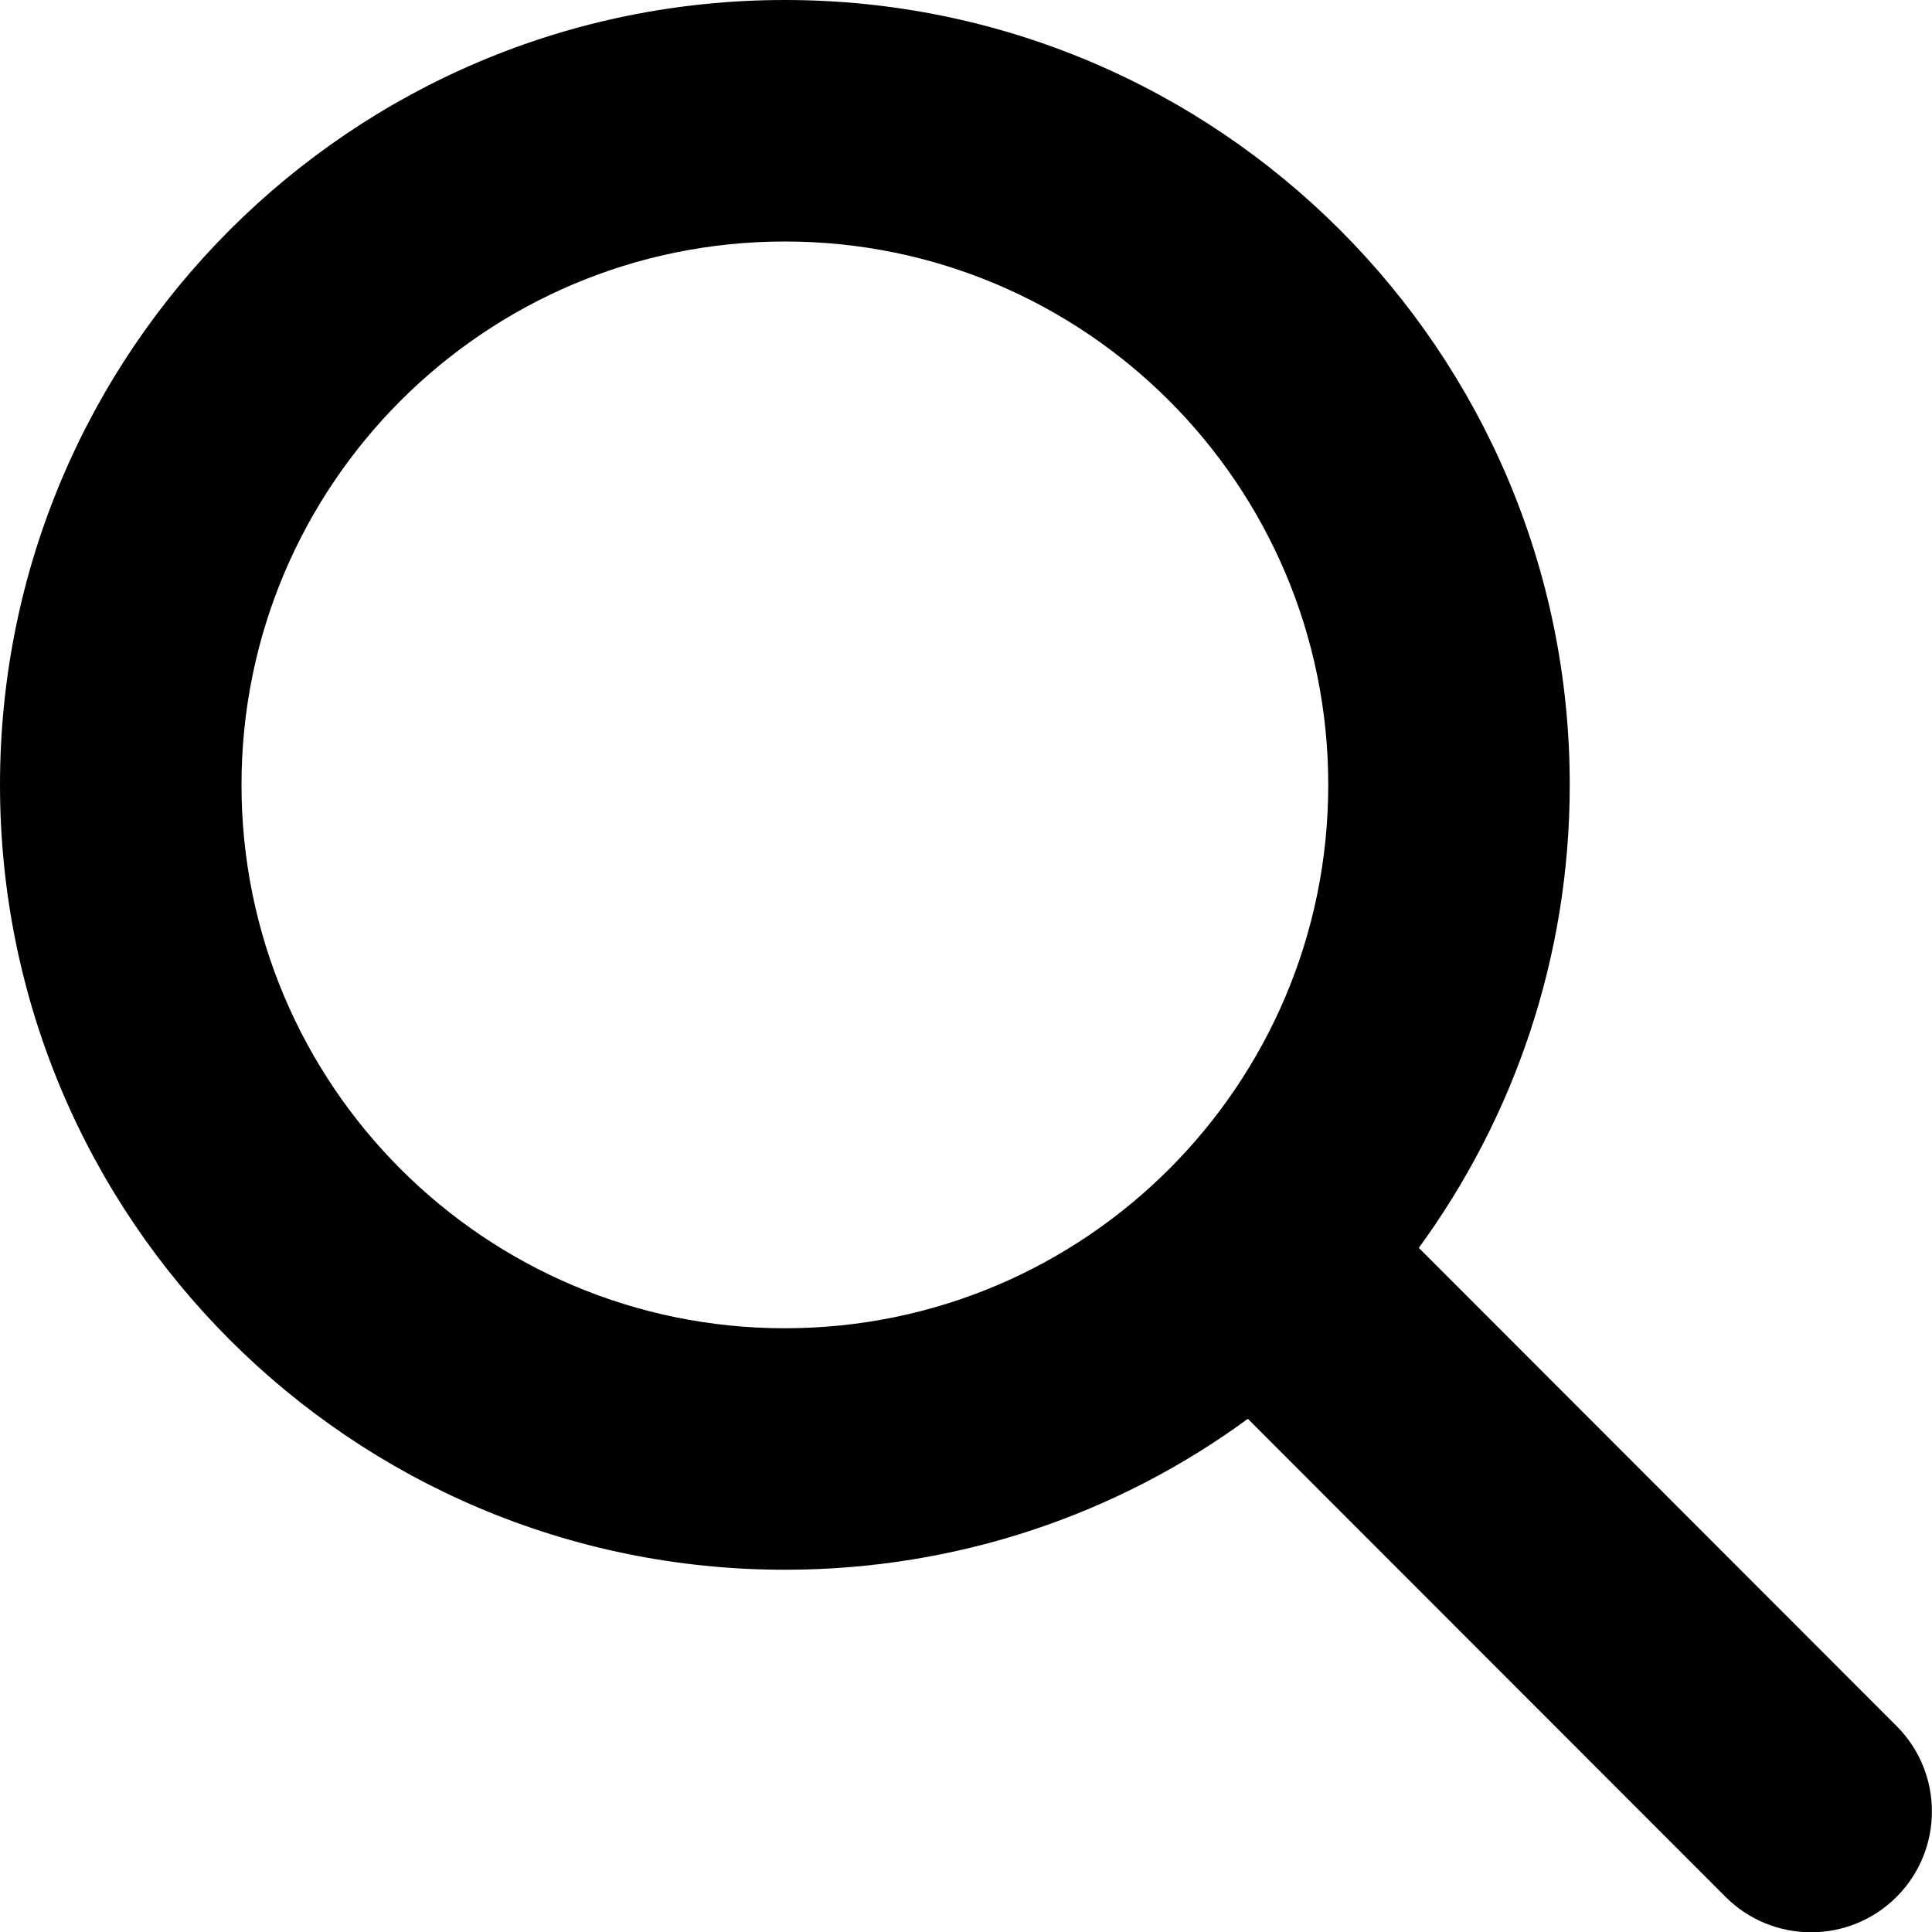
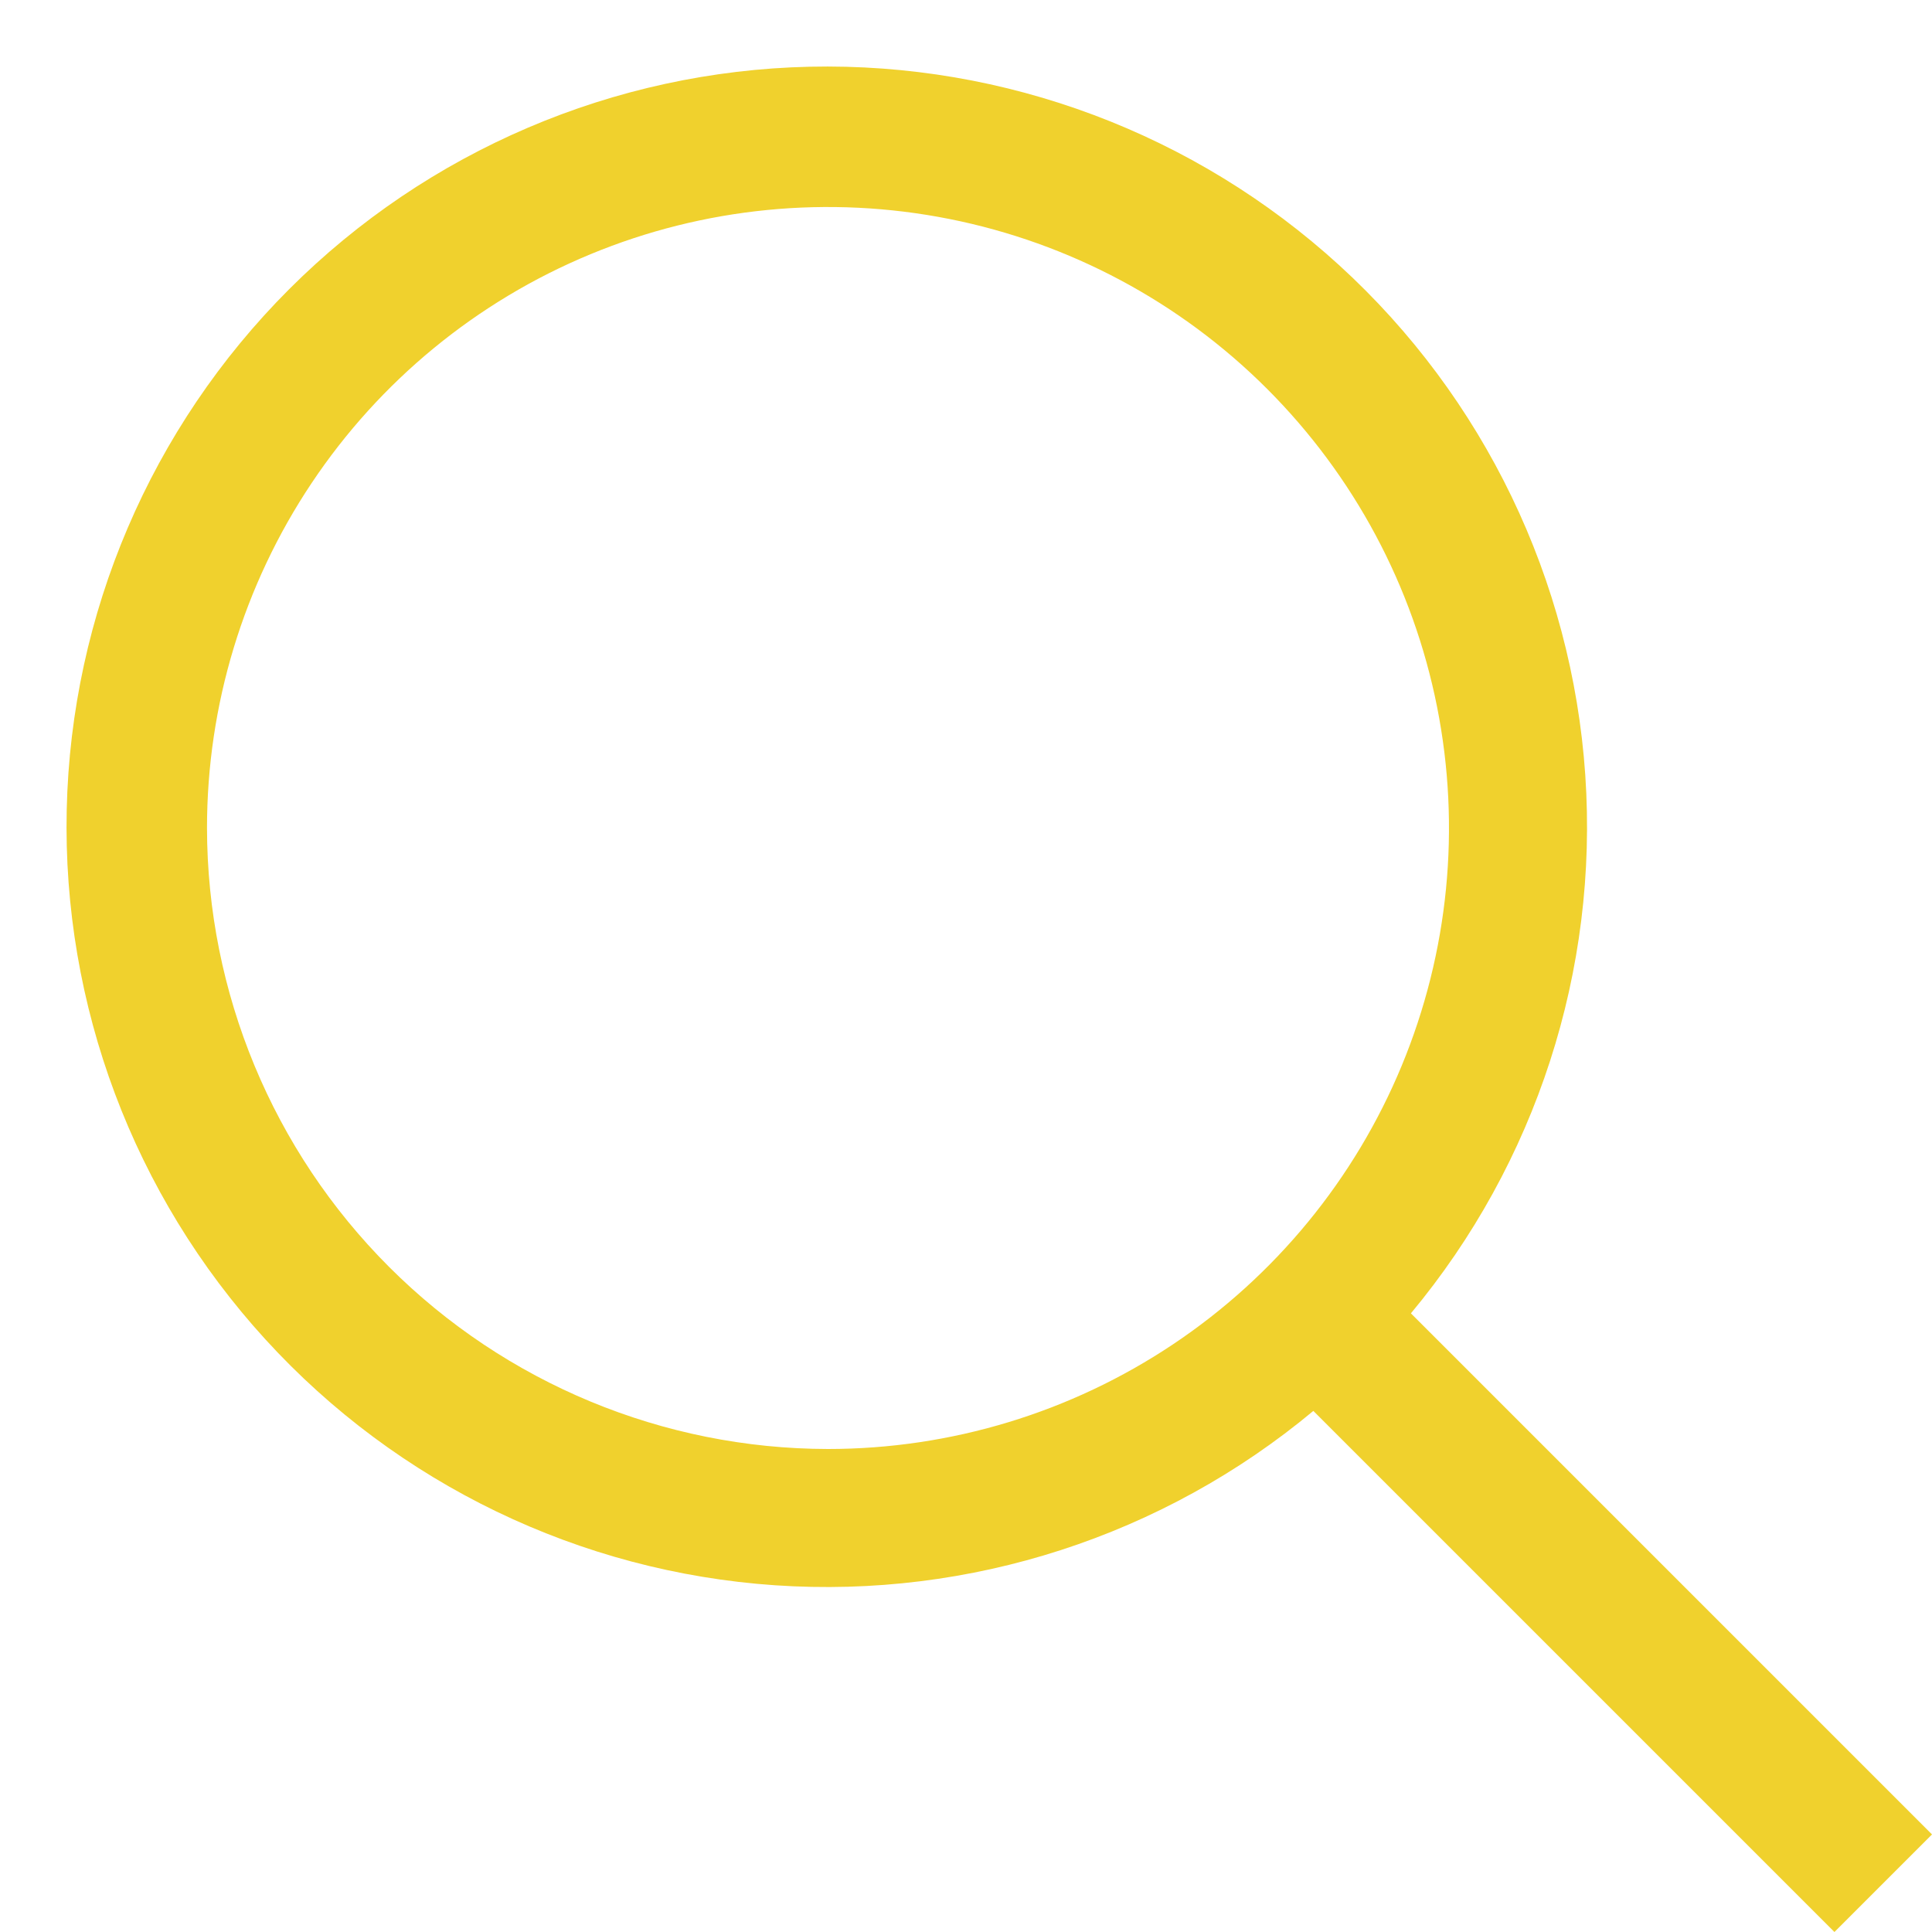
- <svg xmlns="http://www.w3.org/2000/svg" height="1em" viewBox="0 0 512 512">
-   <path d="M416 208c0 45.9-14.9 88.3-40 122.7L502.6 457.4c12.5 12.5 12.5 32.8 0 45.3s-32.8 12.5-45.3 0L330.7 376c-34.4 25.2-76.8 40-122.7 40C93.1 416 0 322.9 0 208S93.1 0 208 0S416 93.1 416 208zM208 352a144 144 0 1 0 0-288 144 144 0 1 0 0 288z" />
+ <svg xmlns="http://www.w3.org/2000/svg" width="28" height="28" viewBox="0 0 28 28" fill="none">
+   <path d="M28 26.586L20.448 19.034C22.263 16.855 23.168 14.061 22.975 11.232C22.782 8.403 21.505 5.757 19.411 3.846C17.317 1.934 14.567 0.903 11.732 0.967C8.897 1.031 6.196 2.186 4.191 4.191C2.186 6.196 1.031 8.897 0.967 11.732C0.903 14.567 1.934 17.317 3.846 19.411C5.757 21.505 8.403 22.782 11.232 22.975C14.061 23.168 16.855 22.263 19.034 20.448L26.586 28L28 26.586ZM3 12C3 10.22 3.528 8.48 4.517 7C5.506 5.52 6.911 4.366 8.556 3.685C10.2 3.004 12.01 2.826 13.756 3.173C15.502 3.52 17.105 4.377 18.364 5.636C19.623 6.895 20.48 8.498 20.827 10.244C21.174 11.99 20.996 13.8 20.315 15.444C19.634 17.089 18.48 18.494 17 19.483C15.52 20.472 13.78 21 12 21C9.614 20.997 7.326 20.048 5.639 18.361C3.952 16.674 3.003 14.386 3 12Z" fill="#F0D12D" />
</svg>
